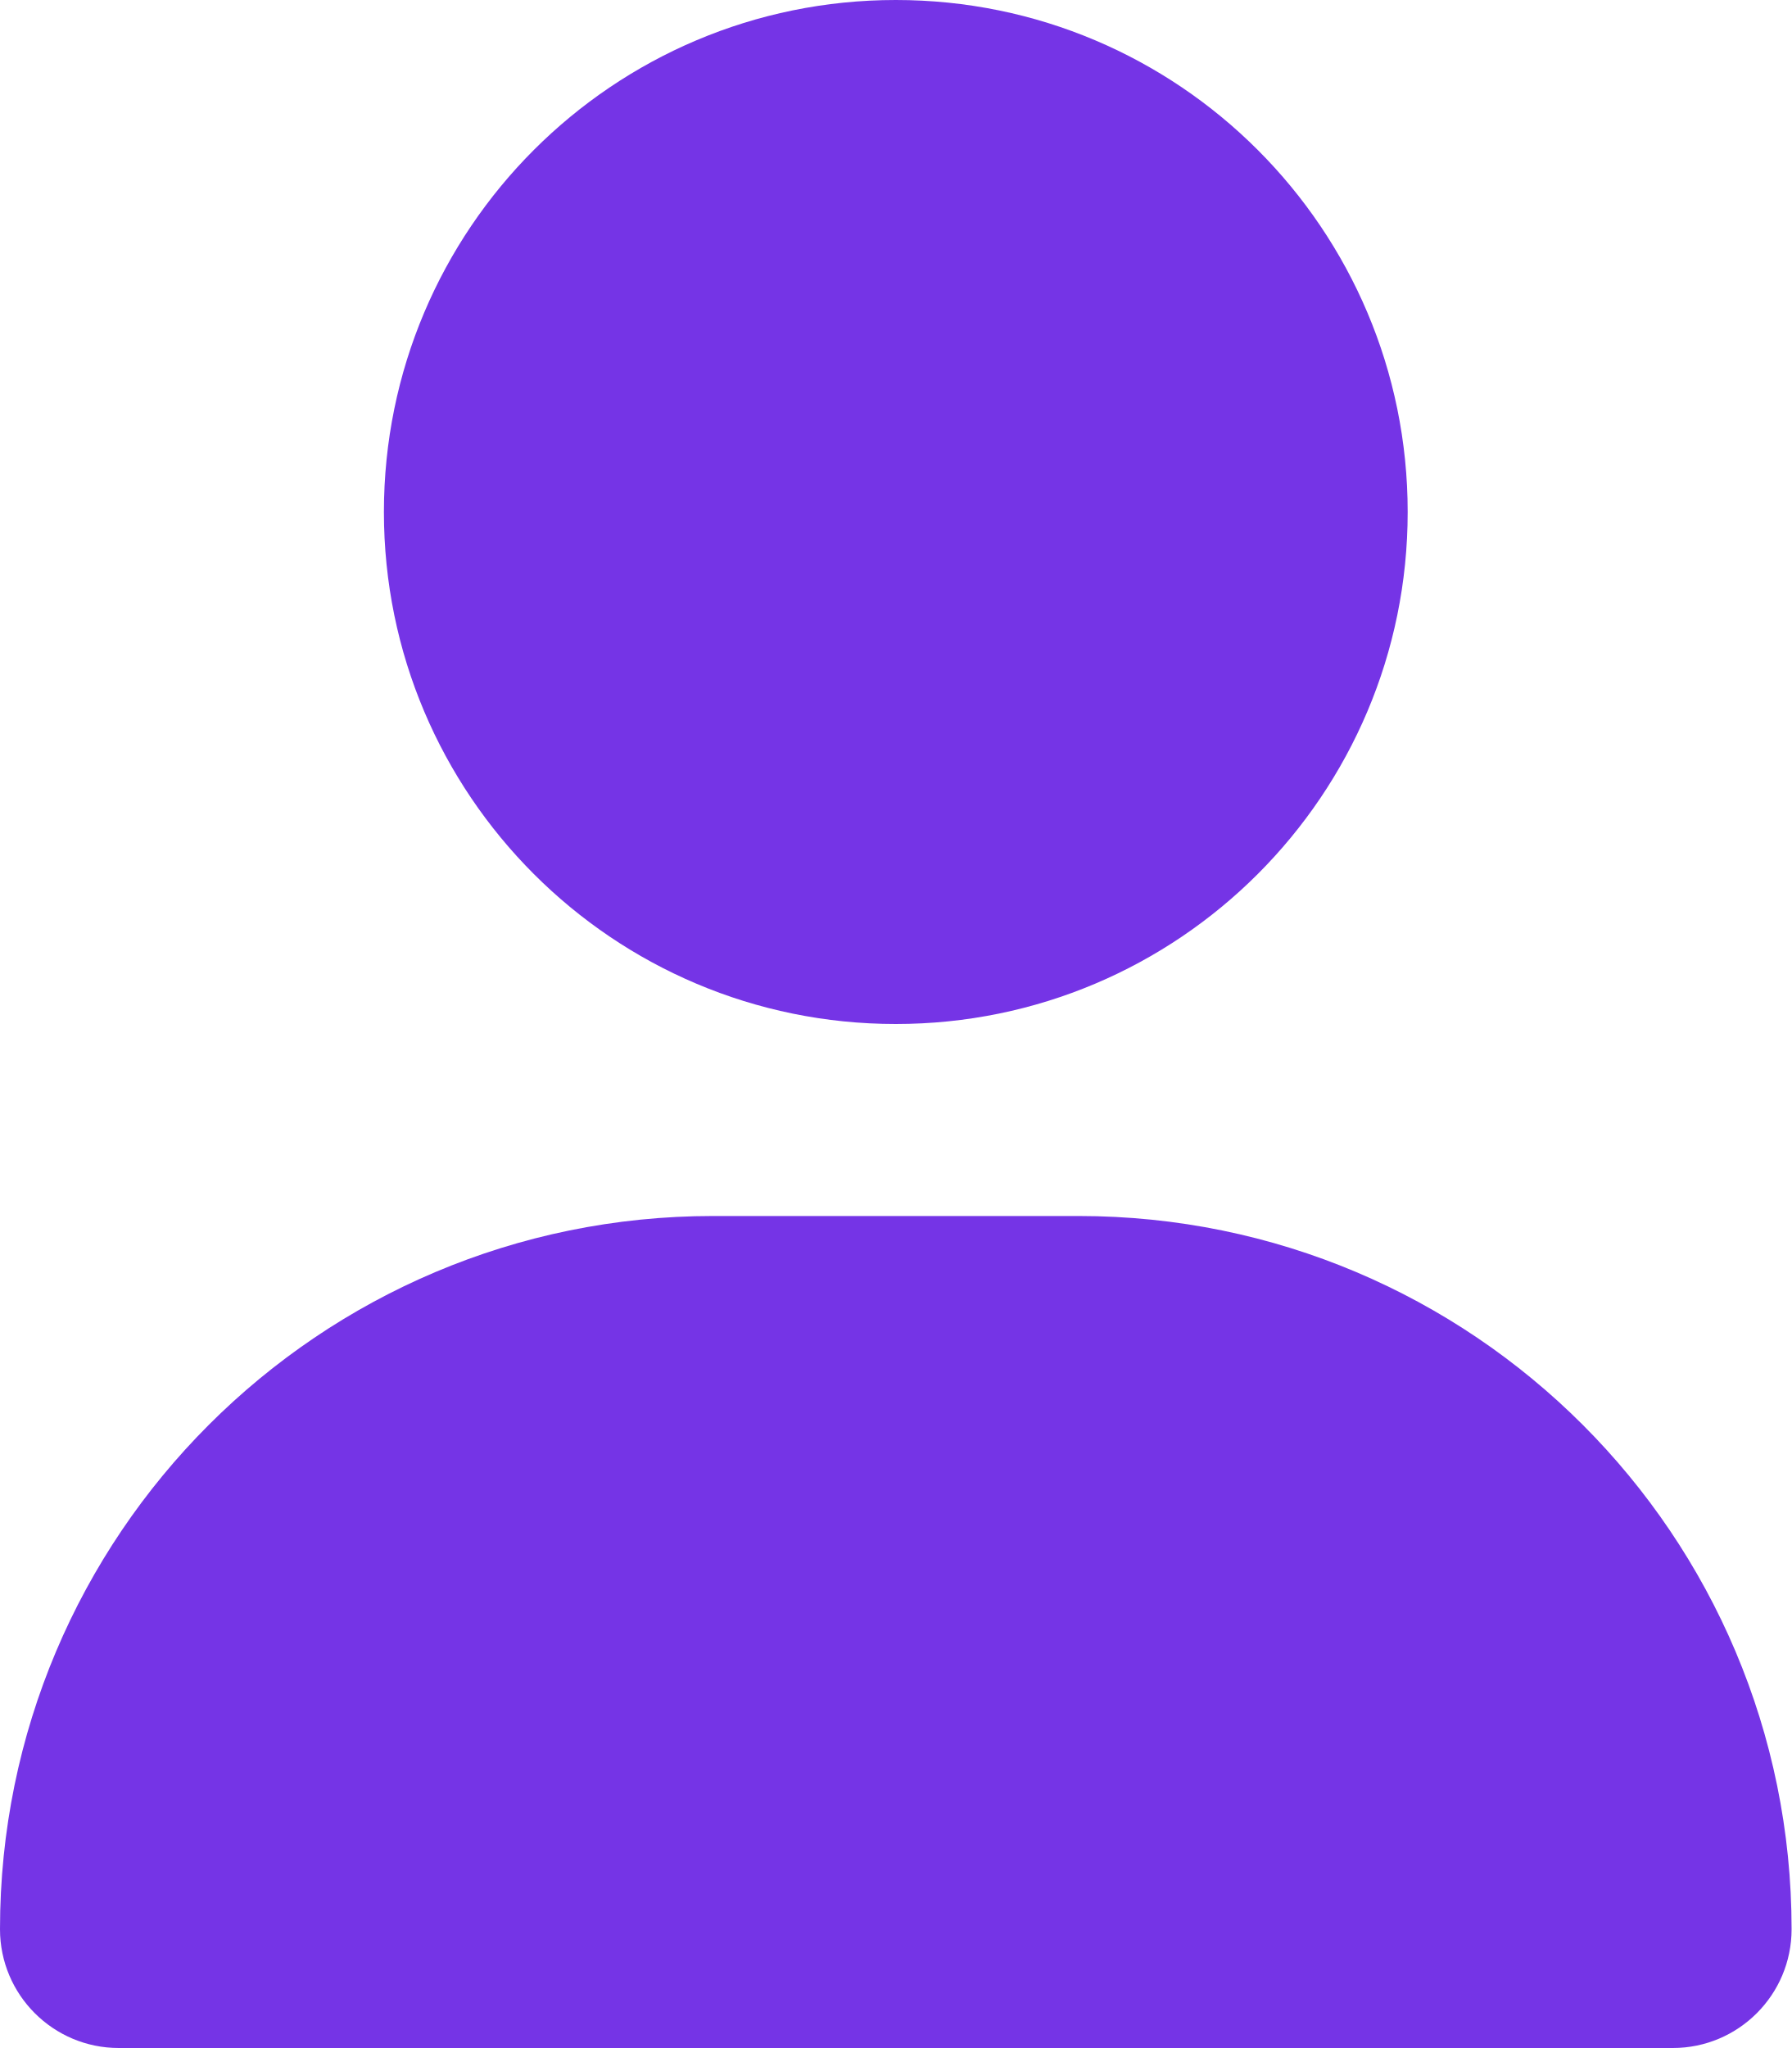
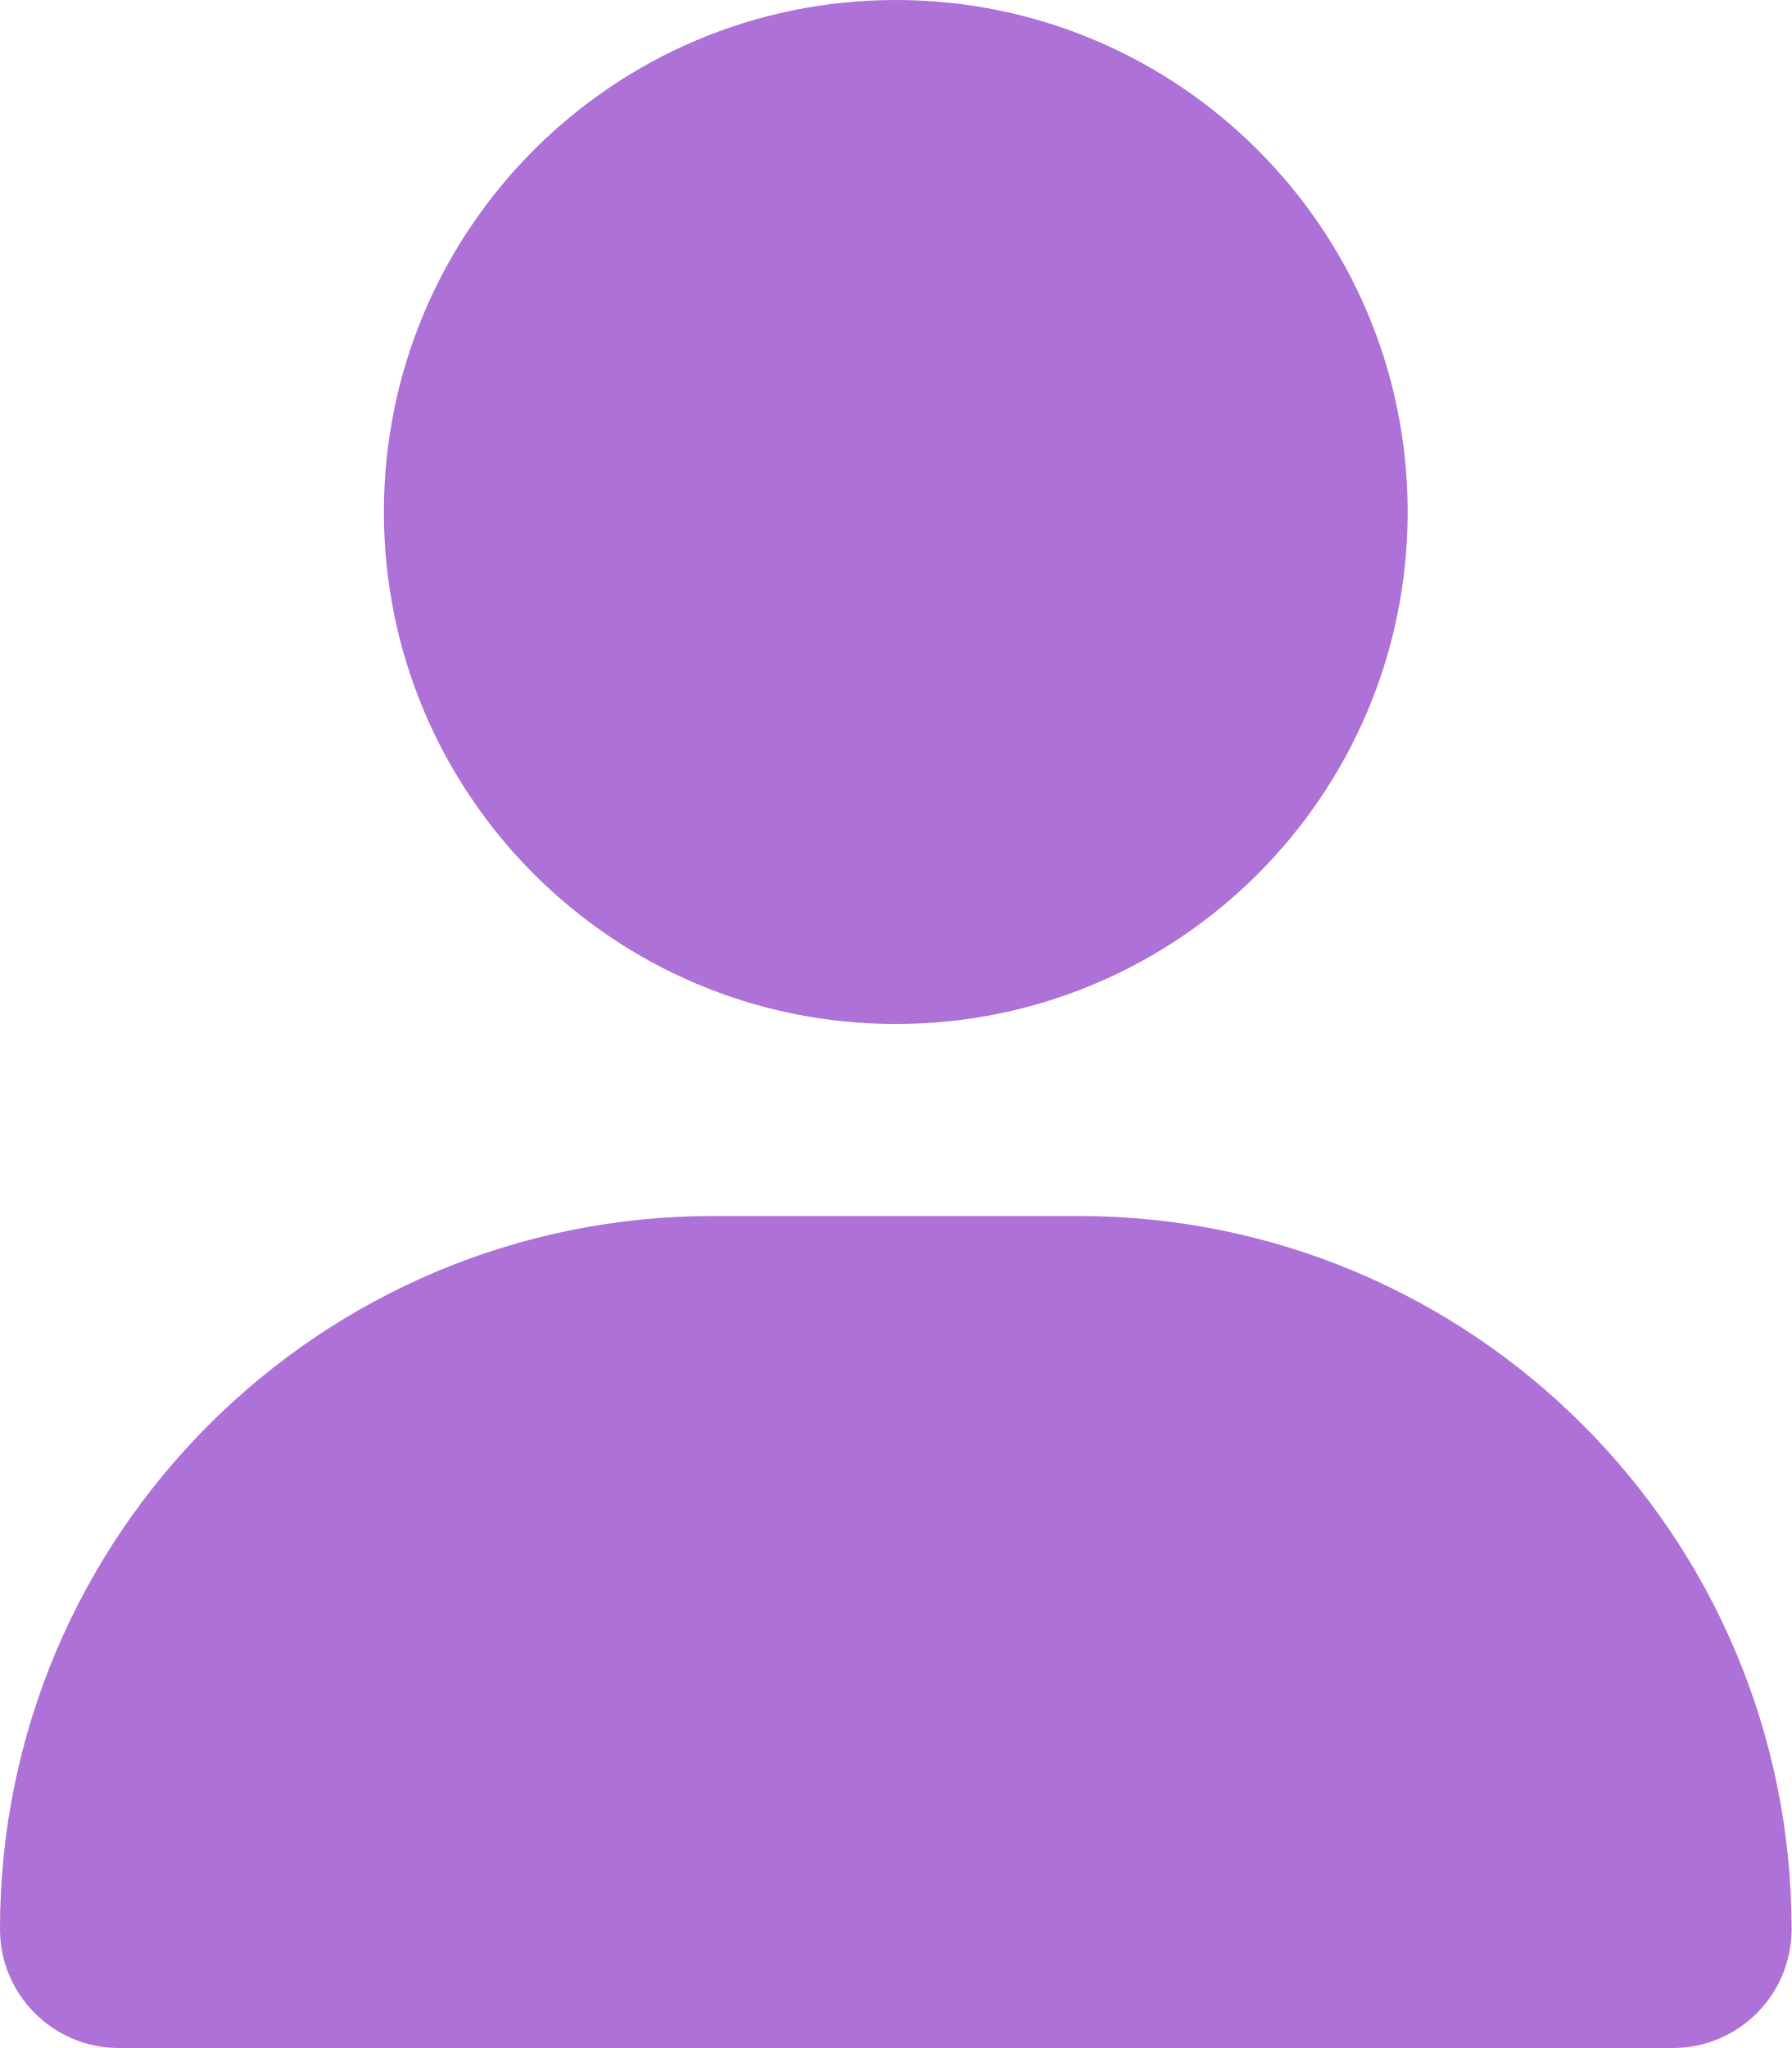
<svg xmlns="http://www.w3.org/2000/svg" viewBox="0 0 448 512">
-   <path d="M224 256A128 128 0 1 0 224 0a128 128 0 1 0 0 256zm-45.7 48C79.8 304 0 383.8 0 482.3C0 498.7 13.3 512 29.7 512H418.3c16.4 0 29.7-13.3 29.7-29.7C448 383.8 368.2 304 269.7 304H178.3z" fill="#7534e6" />
+   <path d="M224 256A128 128 0 1 0 224 0a128 128 0 1 0 0 256zm-45.7 48C79.8 304 0 383.8 0 482.3C0 498.7 13.3 512 29.7 512H418.3c16.4 0 29.7-13.3 29.7-29.7C448 383.8 368.2 304 269.7 304H178.3z" fill="#ae71d7" />
</svg>
